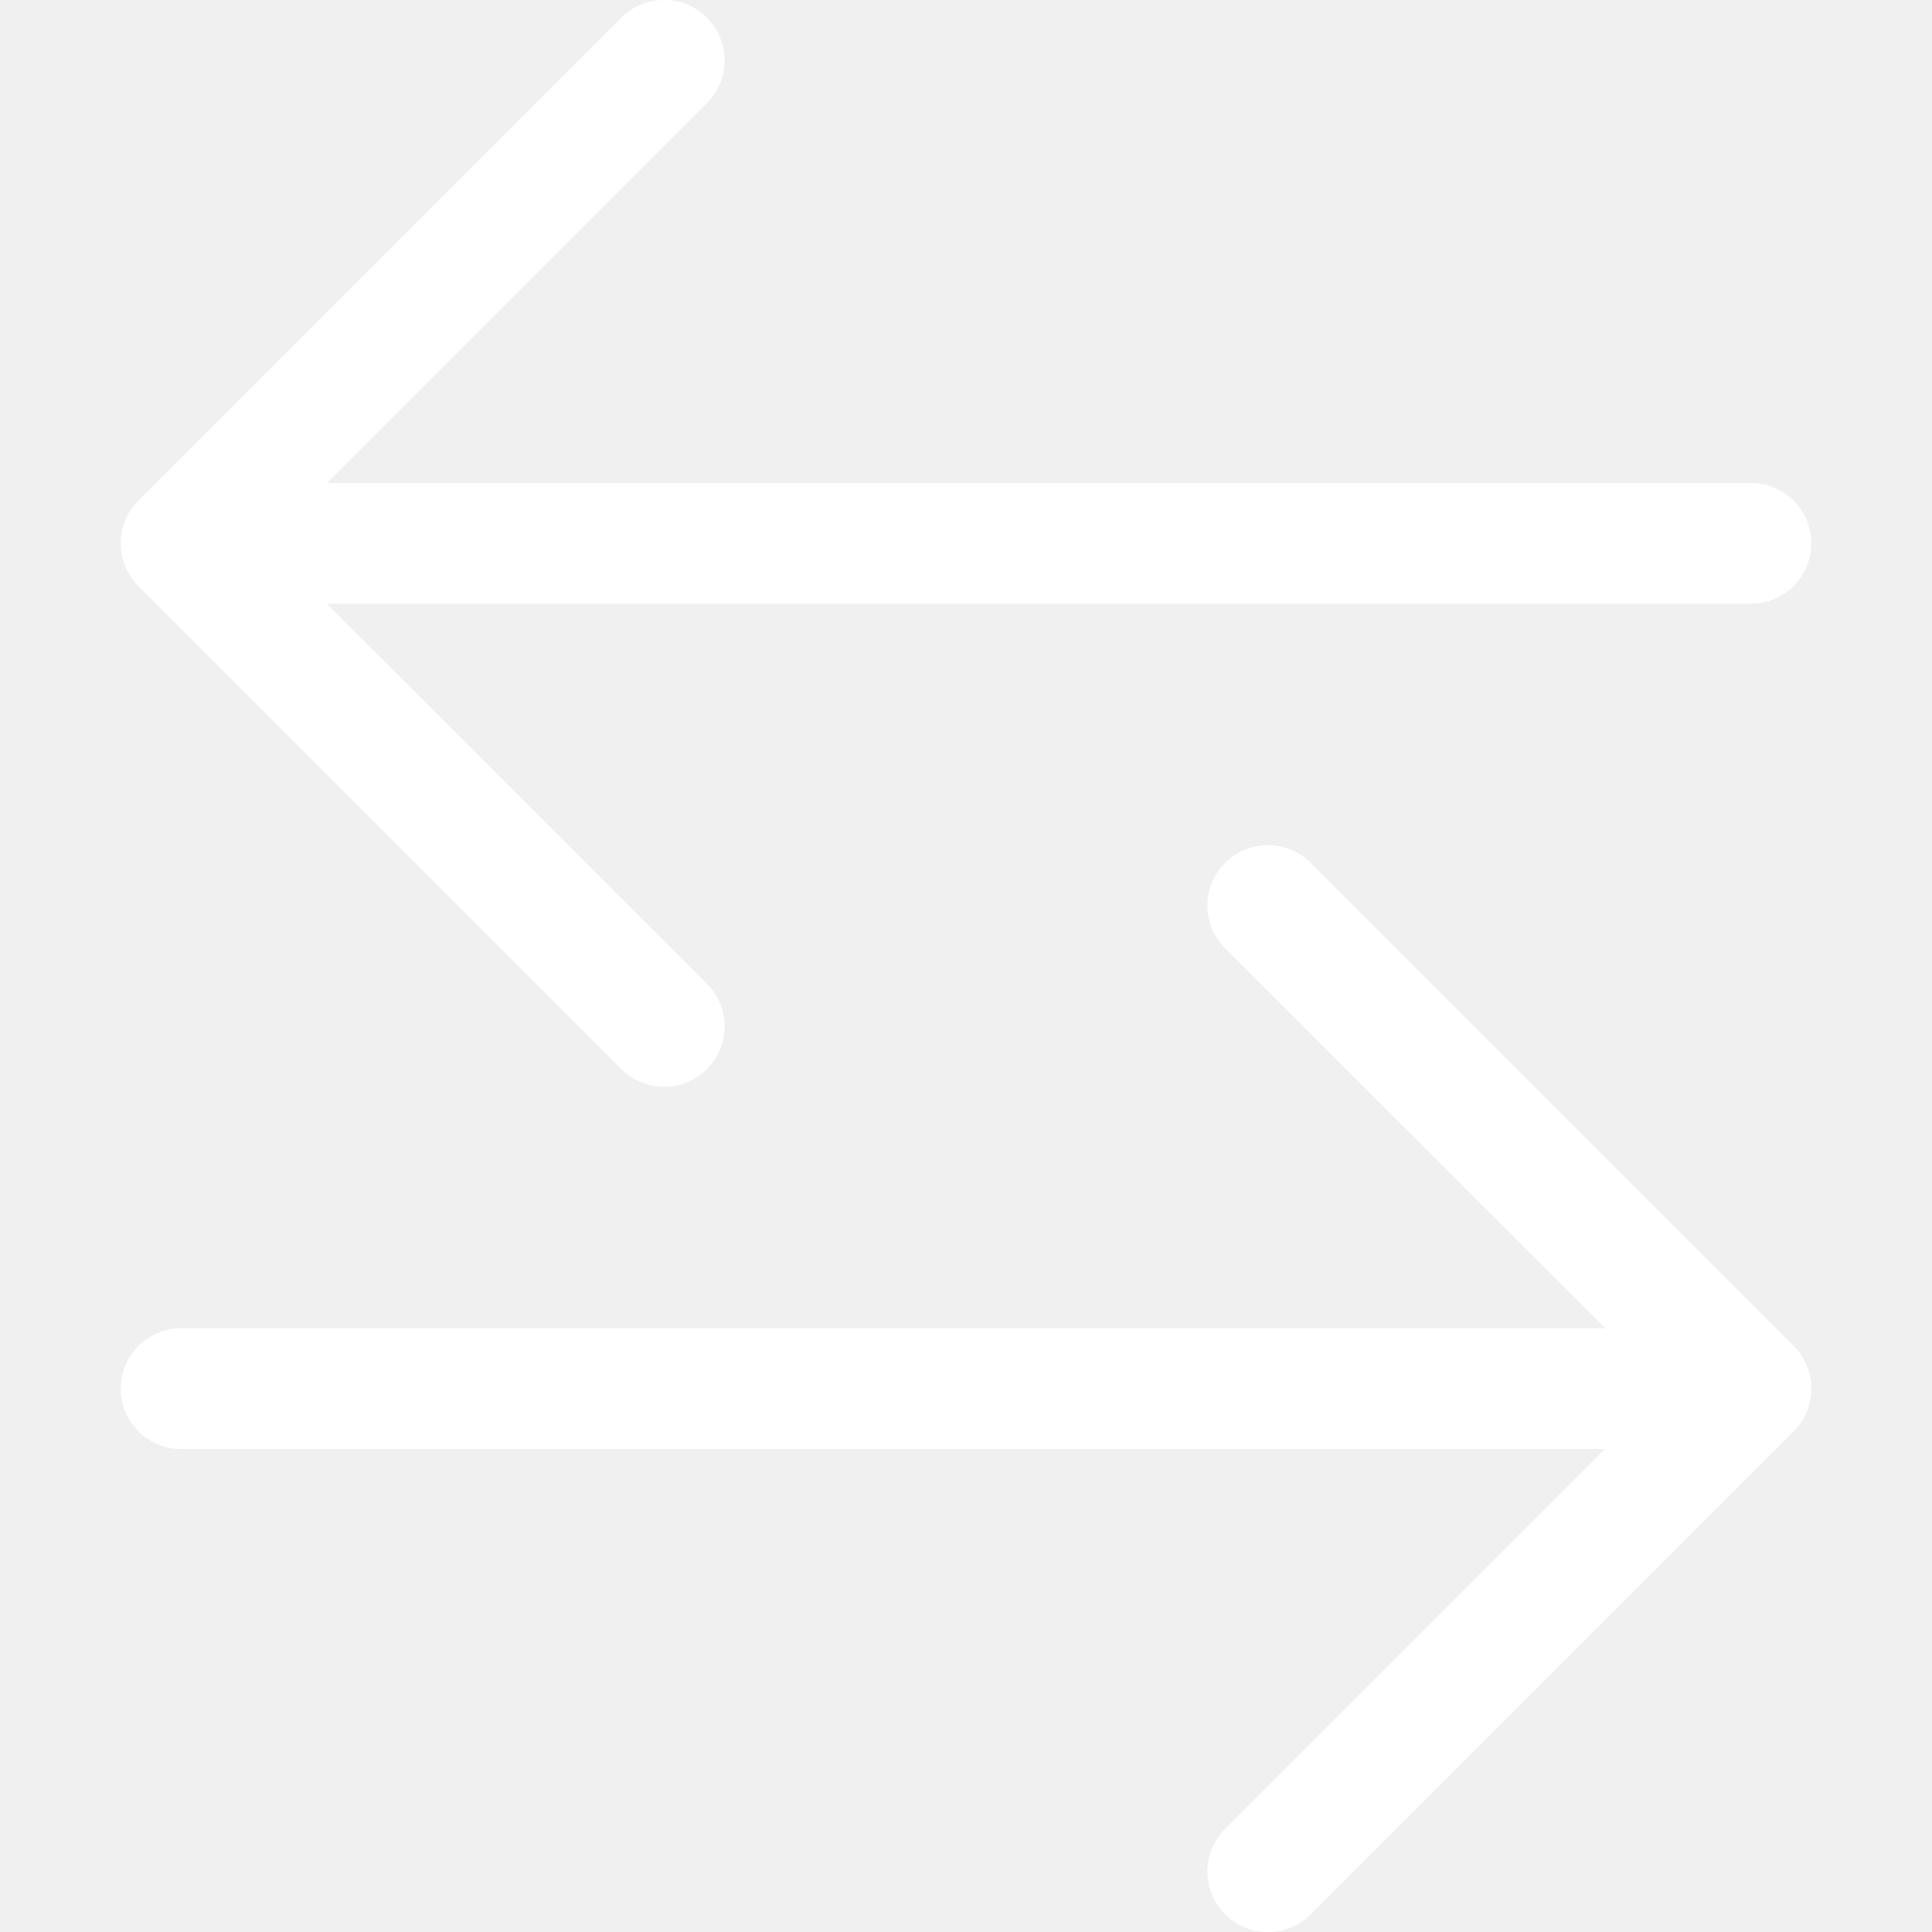
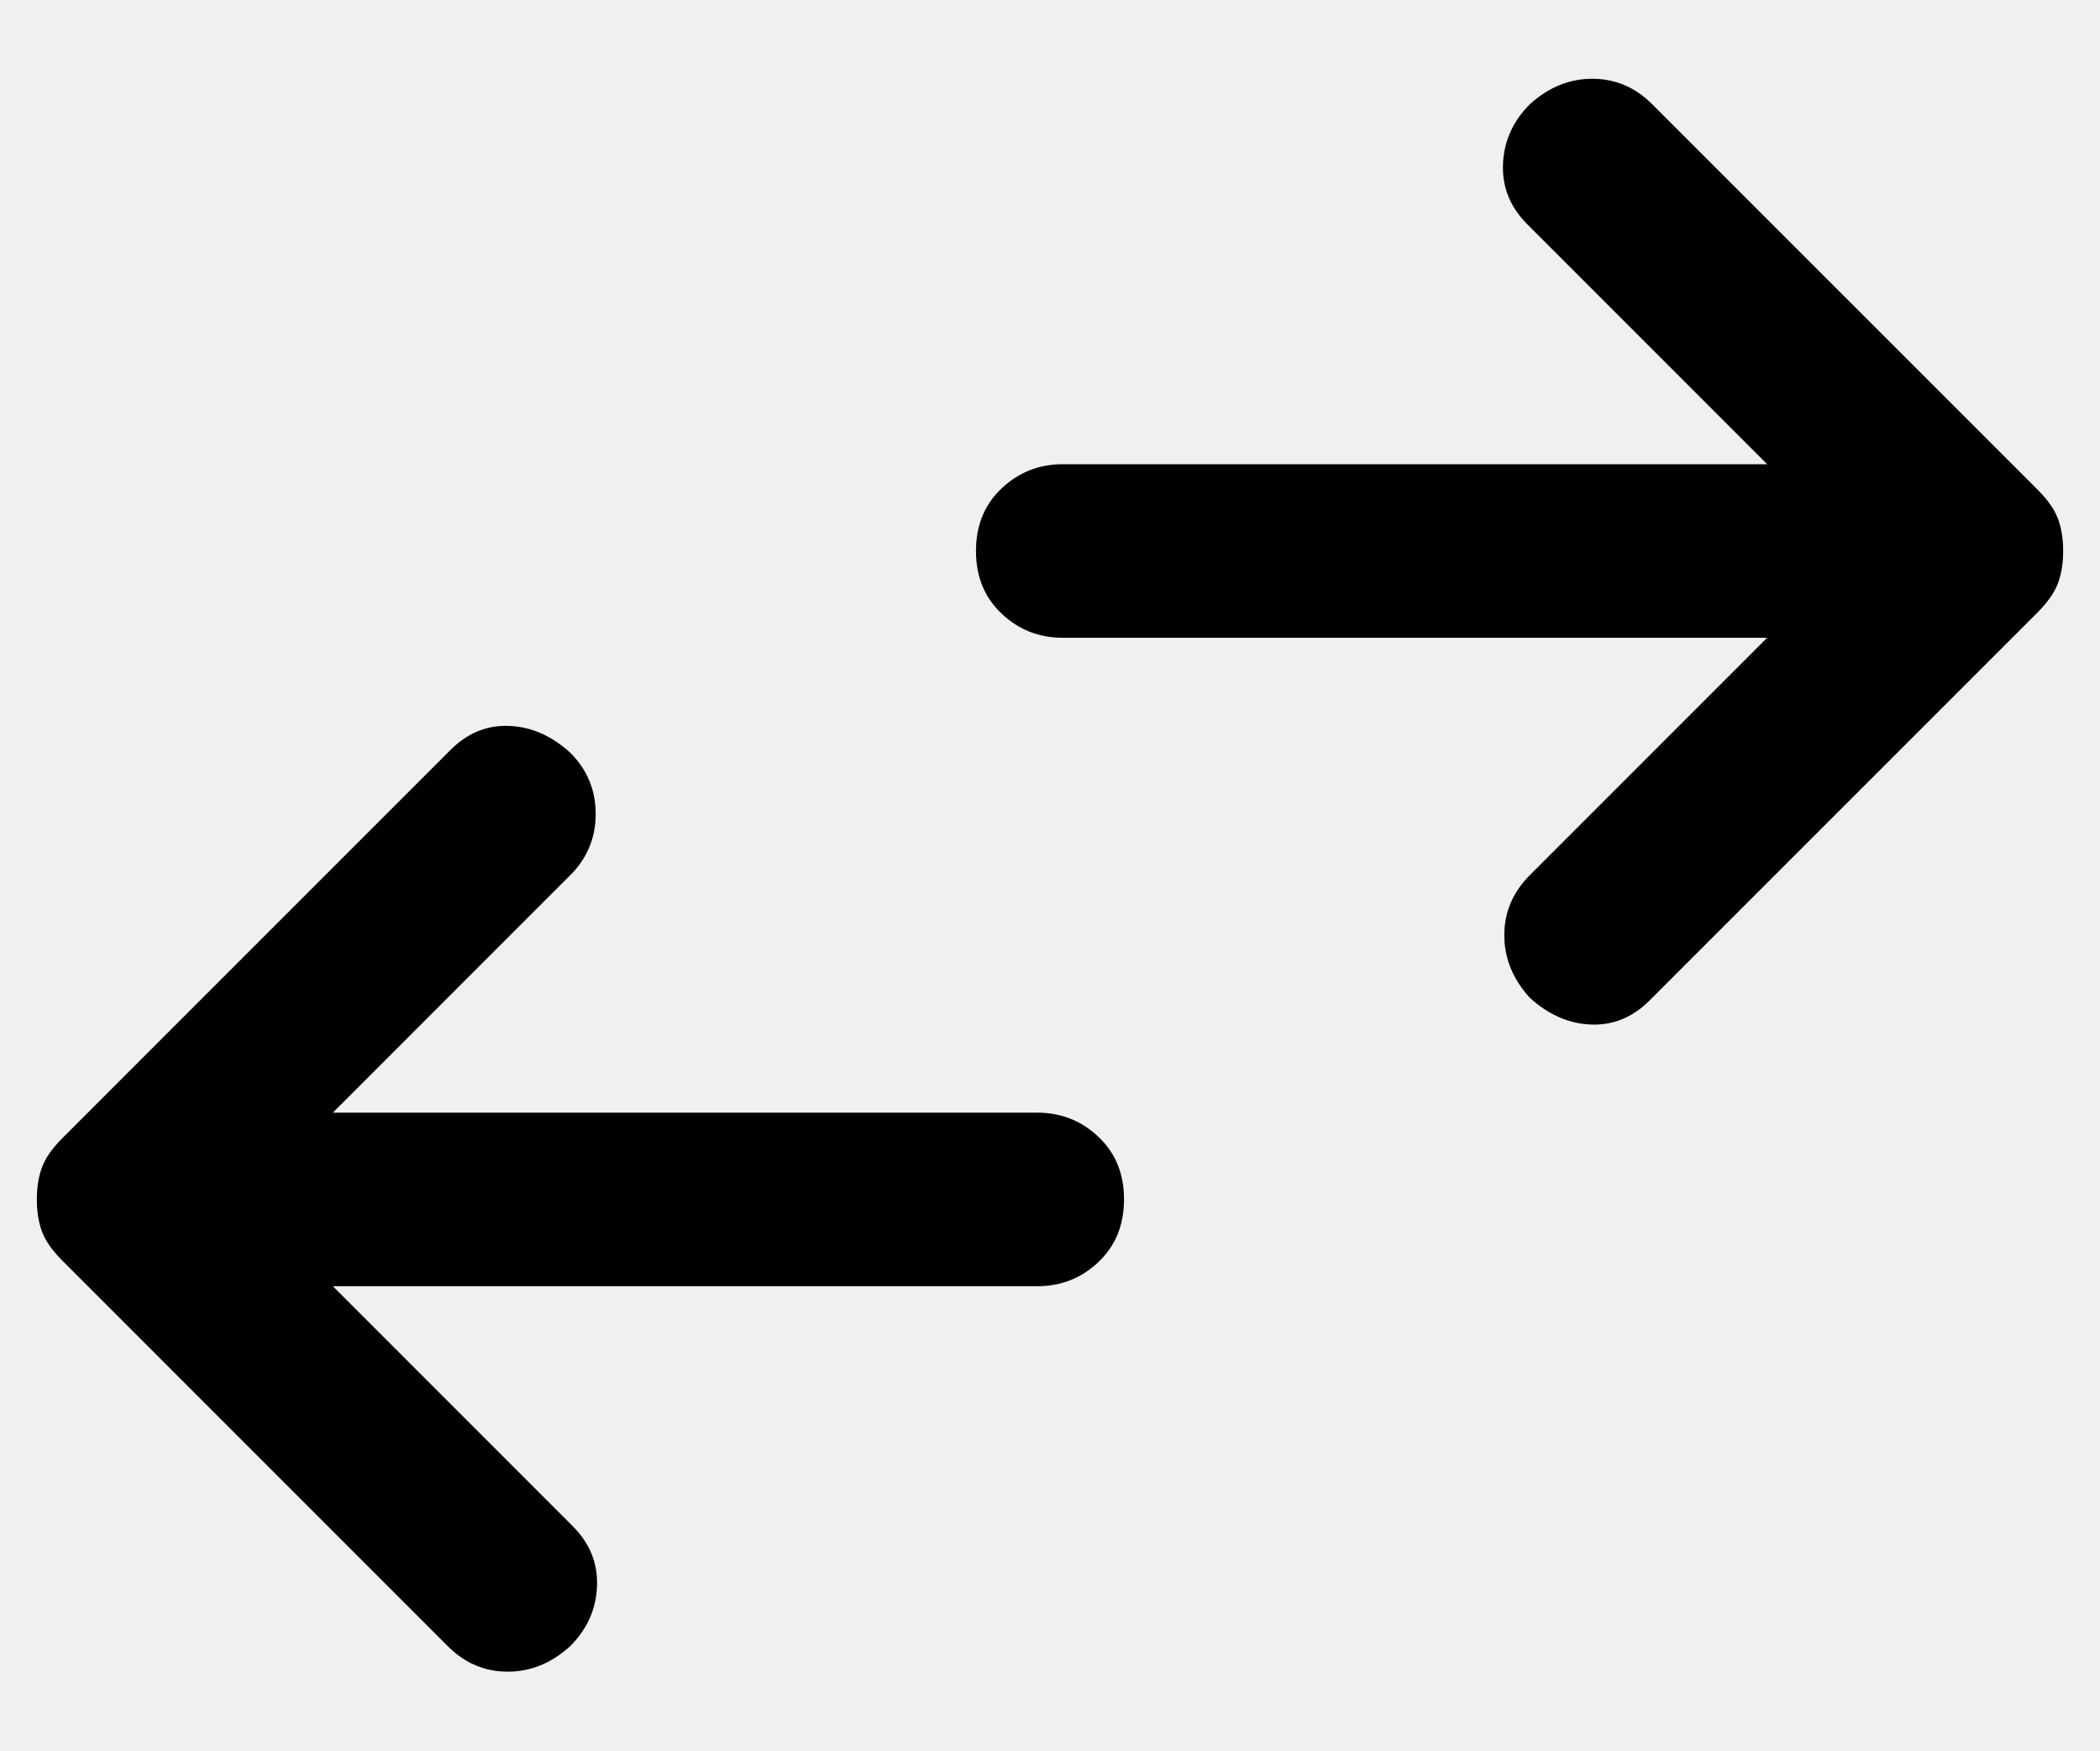
- <svg xmlns="http://www.w3.org/2000/svg" fill="white" className="w-6 h-6 aspect-square py-2  bi bi-arrow-left-right" viewBox="0 0 16 16">
-   <path fillRule="evenodd" d="M1 11.5a.5.5 0 0 0 .5.5h11.793l-3.147 3.146a.5.5 0 0 0 .708.708l4-4a.5.5 0 0 0 0-.708l-4-4a.5.5 0 0 0-.708.708L13.293 11H1.5a.5.5 0 0 0-.5.5zm14-7a.5.5 0 0 1-.5.5H2.707l3.147 3.146a.5.5 0 1 1-.708.708l-4-4a.5.5 0 0 1 0-.708l4-4a.5.5 0 1 1 .708.708L2.707 4H14.5a.5.5 0 0 1 .5.5z" />
+ <svg xmlns="http://www.w3.org/2000/svg" width="24" height="20" viewBox="0 0 24 20" fill="inherit" className="w-6 h-6 aspect-square py-2 bi bi-person-circle">
+   <path d="M17.483 11.4C17.289 11.186 17.192 10.948 17.192 10.685C17.192 10.423 17.289 10.194 17.483 10L20.196 7.287H12.146C11.874 7.287 11.64 7.195 11.446 7.01C11.251 6.826 11.154 6.587 11.154 6.296C11.154 6.004 11.251 5.766 11.446 5.581C11.64 5.397 11.874 5.304 12.146 5.304H20.196L17.454 2.562C17.26 2.368 17.167 2.14 17.177 1.877C17.187 1.615 17.289 1.386 17.483 1.192C17.697 0.997 17.935 0.9 18.198 0.9C18.46 0.9 18.689 0.997 18.883 1.192L23.288 5.596C23.404 5.712 23.482 5.824 23.521 5.931C23.56 6.038 23.579 6.16 23.579 6.296C23.579 6.432 23.56 6.553 23.521 6.66C23.482 6.767 23.404 6.879 23.288 6.996L18.854 11.429C18.66 11.624 18.436 11.716 18.183 11.706C17.931 11.697 17.697 11.594 17.483 11.4V11.4ZM5.117 18.808L0.713 14.404C0.596 14.287 0.518 14.176 0.479 14.069C0.44 13.962 0.421 13.84 0.421 13.704C0.421 13.568 0.44 13.447 0.479 13.34C0.518 13.233 0.596 13.121 0.713 13.004L5.146 8.571C5.34 8.376 5.564 8.284 5.817 8.294C6.069 8.303 6.303 8.406 6.517 8.6C6.711 8.794 6.808 9.028 6.808 9.3C6.808 9.572 6.711 9.806 6.517 10L3.804 12.713H11.854C12.126 12.713 12.36 12.805 12.554 12.99C12.749 13.174 12.846 13.412 12.846 13.704C12.846 13.996 12.749 14.234 12.554 14.419C12.36 14.604 12.126 14.696 11.854 14.696H3.804L6.546 17.438C6.74 17.632 6.833 17.86 6.823 18.123C6.813 18.385 6.711 18.614 6.517 18.808C6.303 19.003 6.065 19.1 5.802 19.1C5.54 19.1 5.311 19.003 5.117 18.808V18.808Z" />
</svg>
